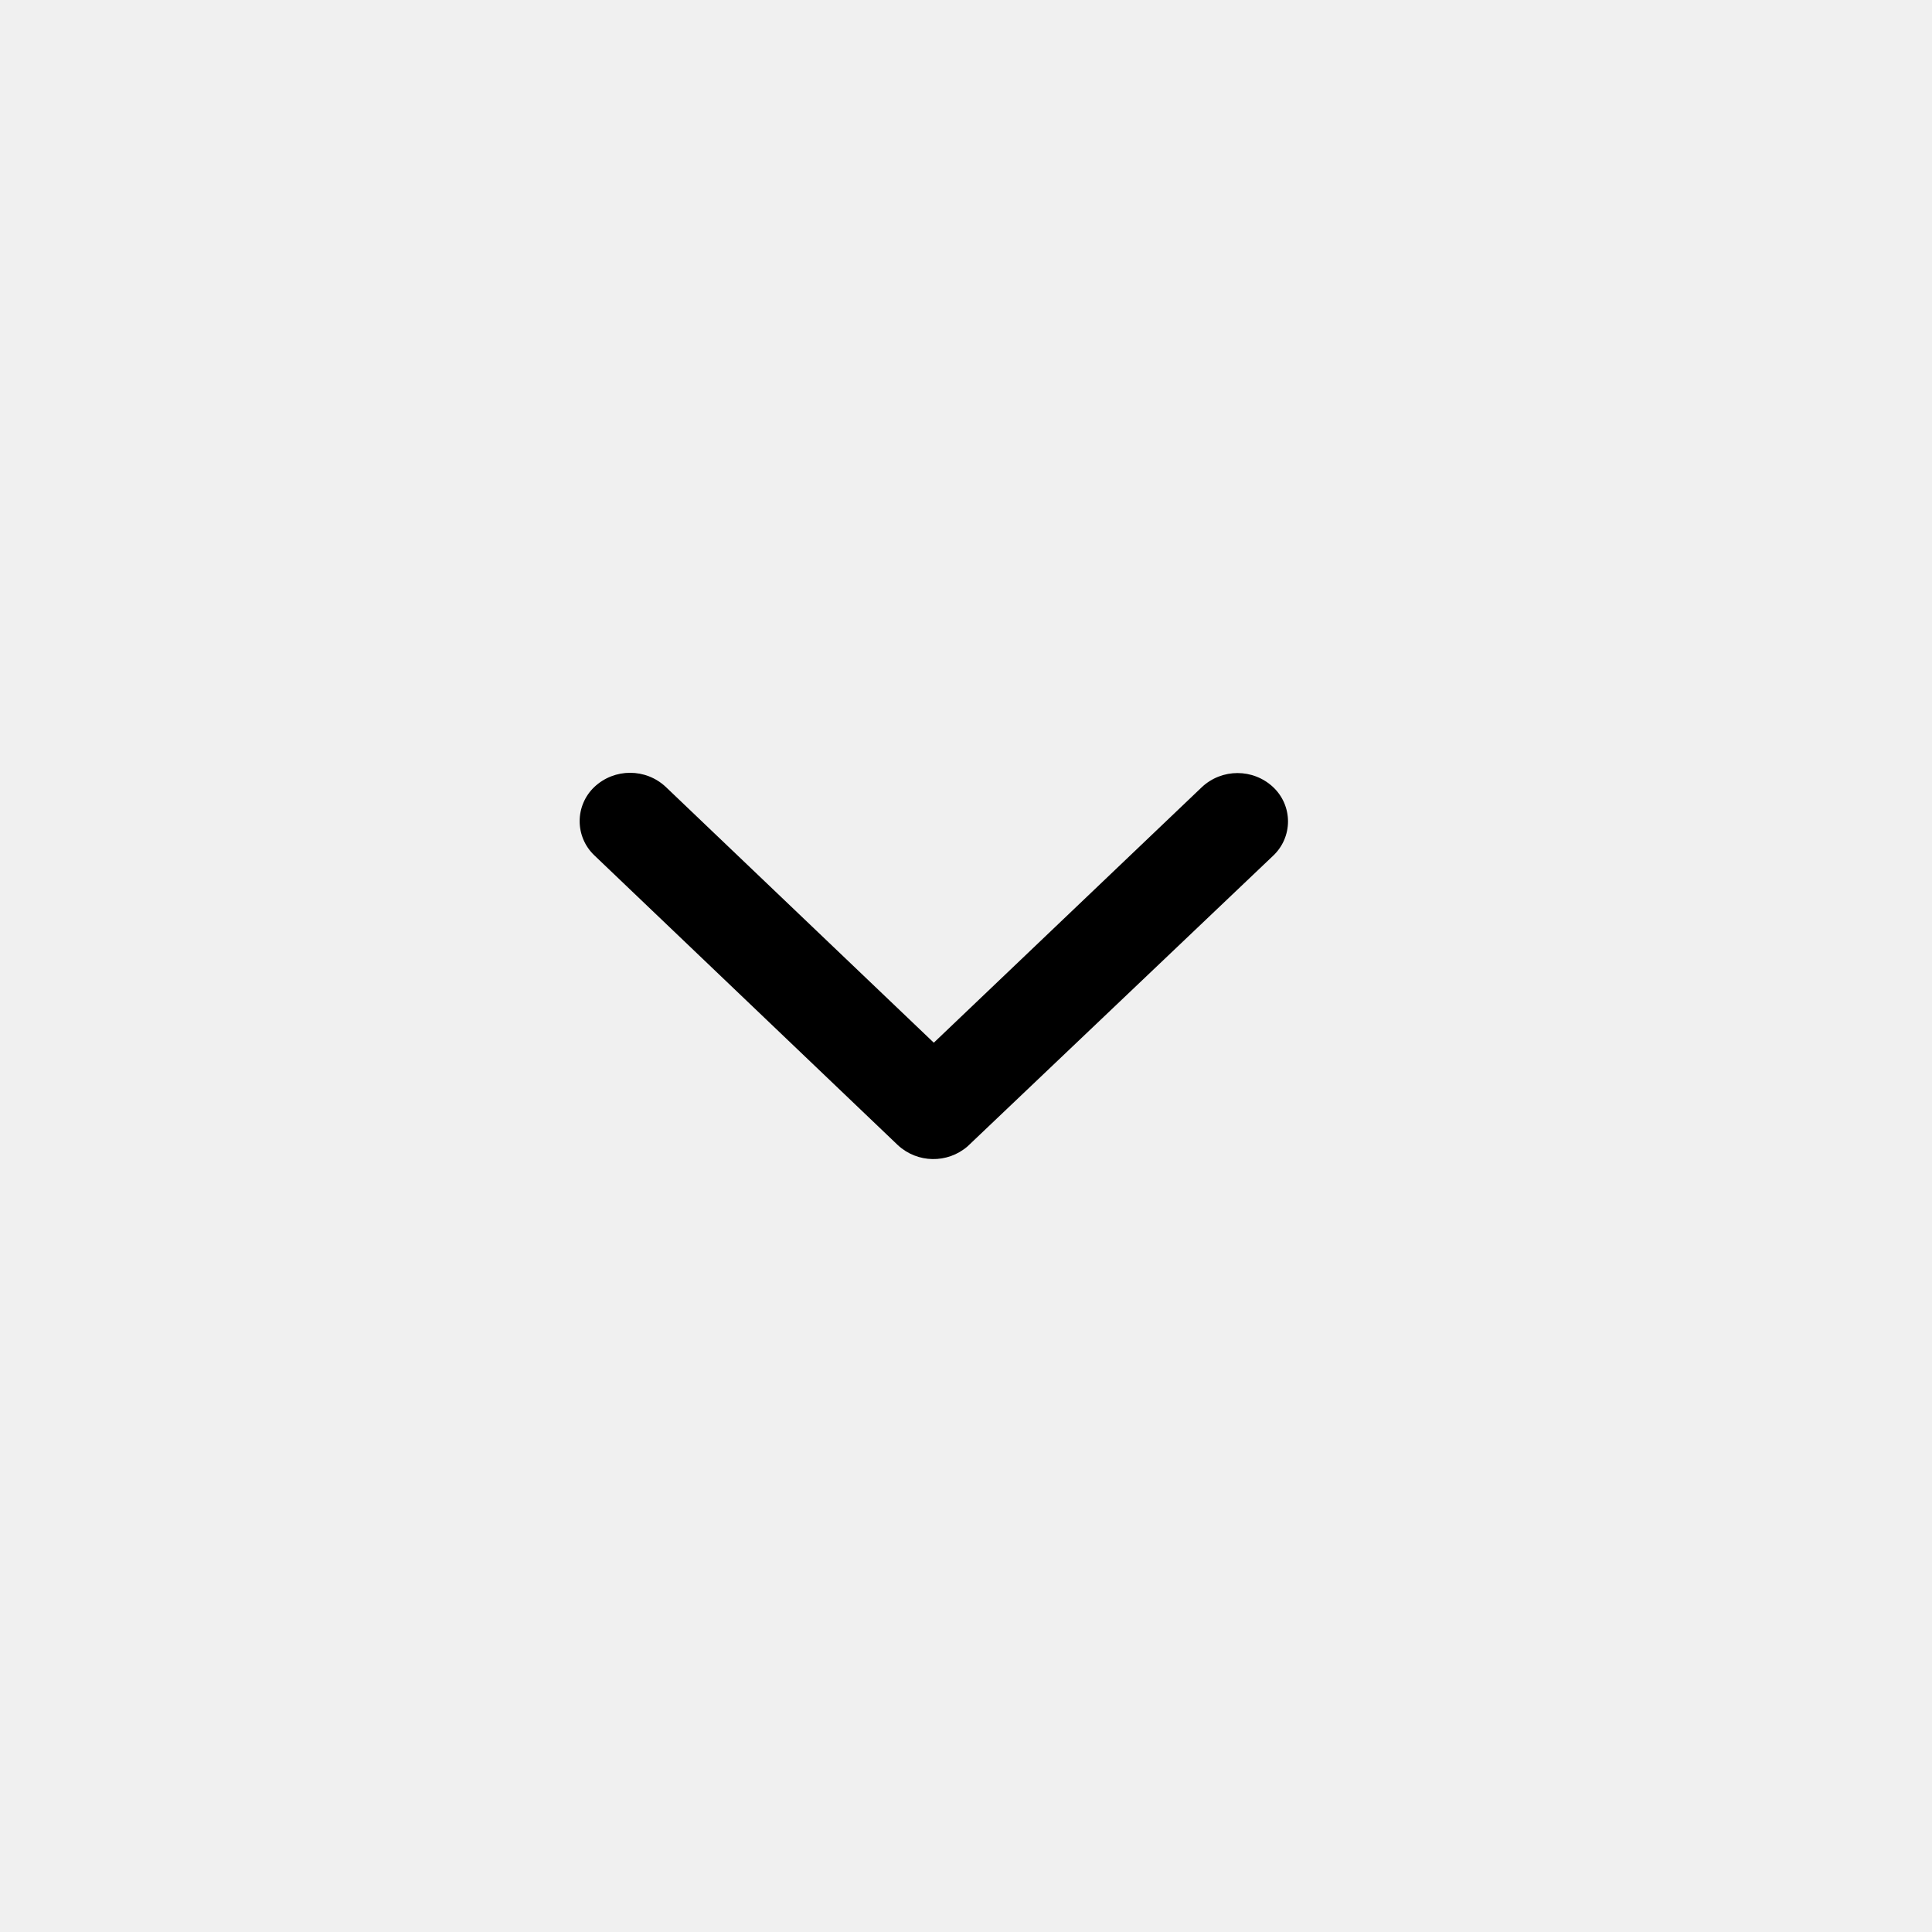
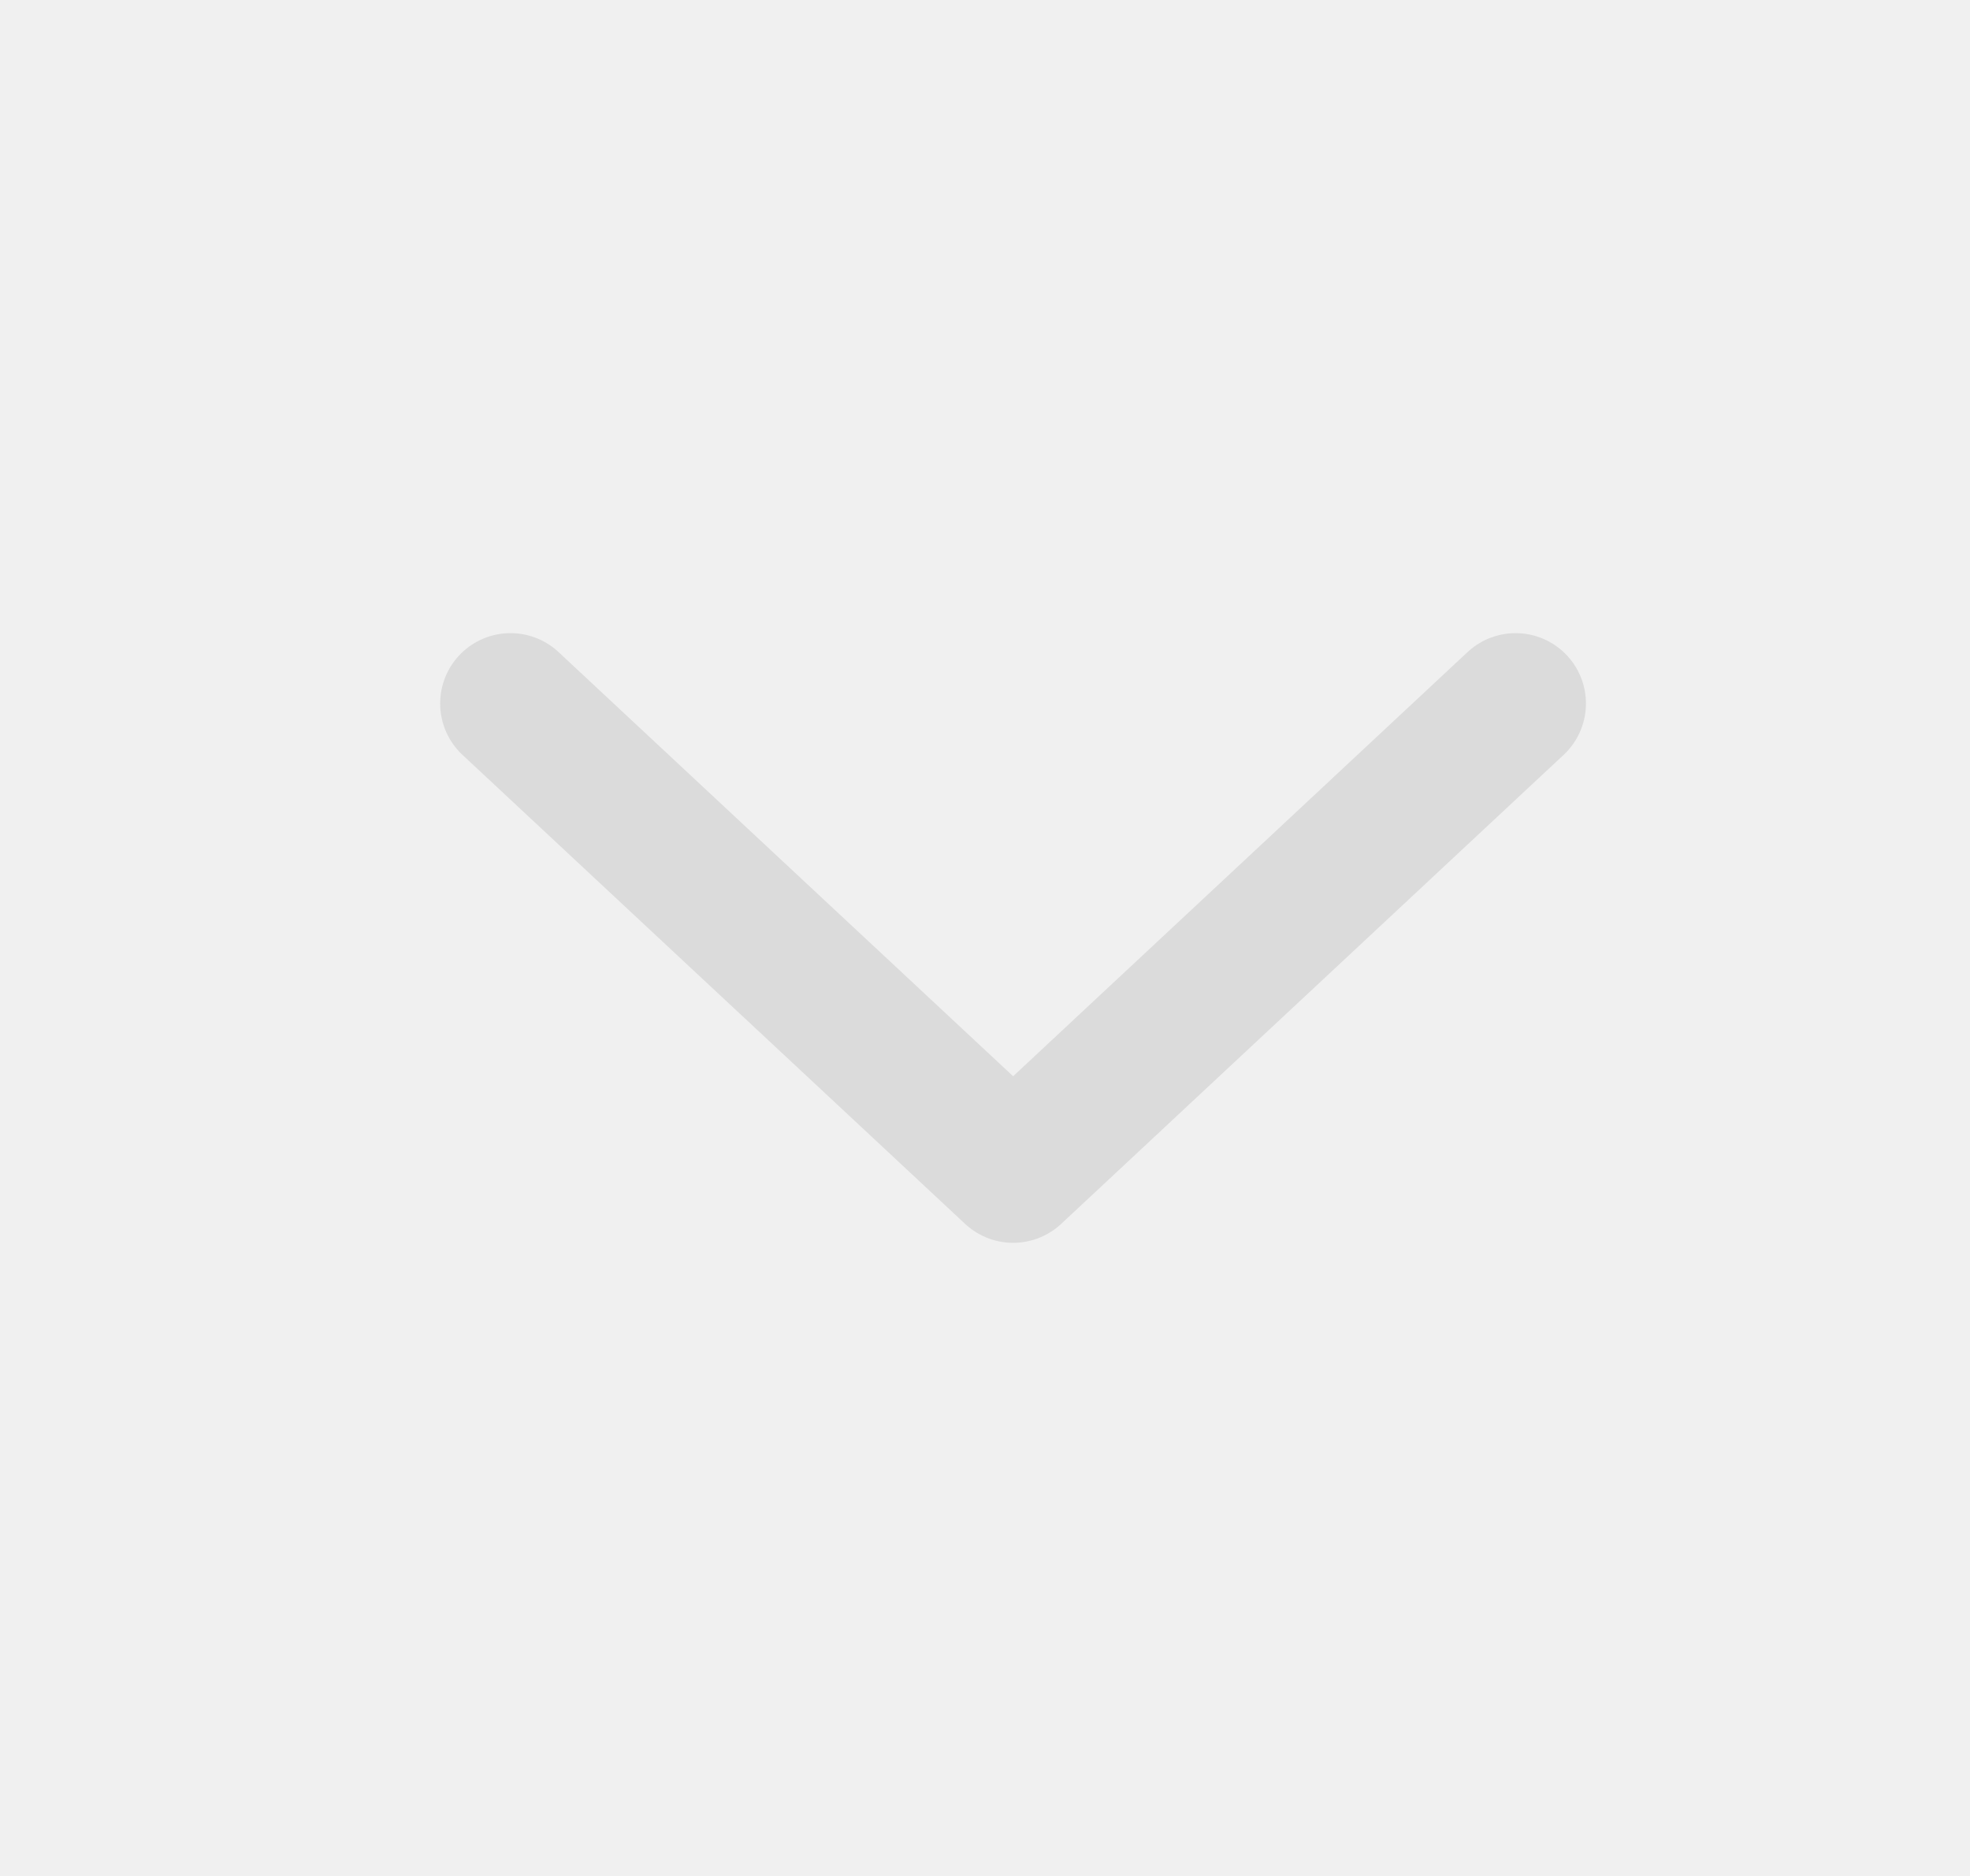
- <svg xmlns="http://www.w3.org/2000/svg" width="30" height="30" viewBox="0 0 30 30">
-   <g id="그룹_3633" data-name="그룹 3633" transform="translate(-331 -350)">
-     <g id="그룹_3626" data-name="그룹 3626">
-       <rect id="사각형_1452" data-name="사각형 1452" width="30" height="30" transform="translate(331 350)" fill="#fff" opacity="0" />
-       <path id="Icon_ionic-ios-arrow-forward" data-name="Icon ionic-ios-arrow-forward" d="M4.191,5.5.22,9.661a.81.81,0,0,0,0,1.11.732.732,0,0,0,1.062,0l4.5-4.713A.812.812,0,0,0,5.8,4.975L1.286.229a.73.73,0,0,0-1.062,0,.81.81,0,0,0,0,1.11Z" transform="translate(351 362) rotate(90)" />
-     </g>
-   </g>
+ <svg xmlns="http://www.w3.org/2000/svg" width="21" height="20" viewBox="0 0 21 20" fill="none">
+   <path d="M16.156 7.5L10.8 12.5L5.442 7.5" stroke="#DBDBDB" stroke-width="1.5" stroke-linecap="round" stroke-linejoin="round" />
</svg>
